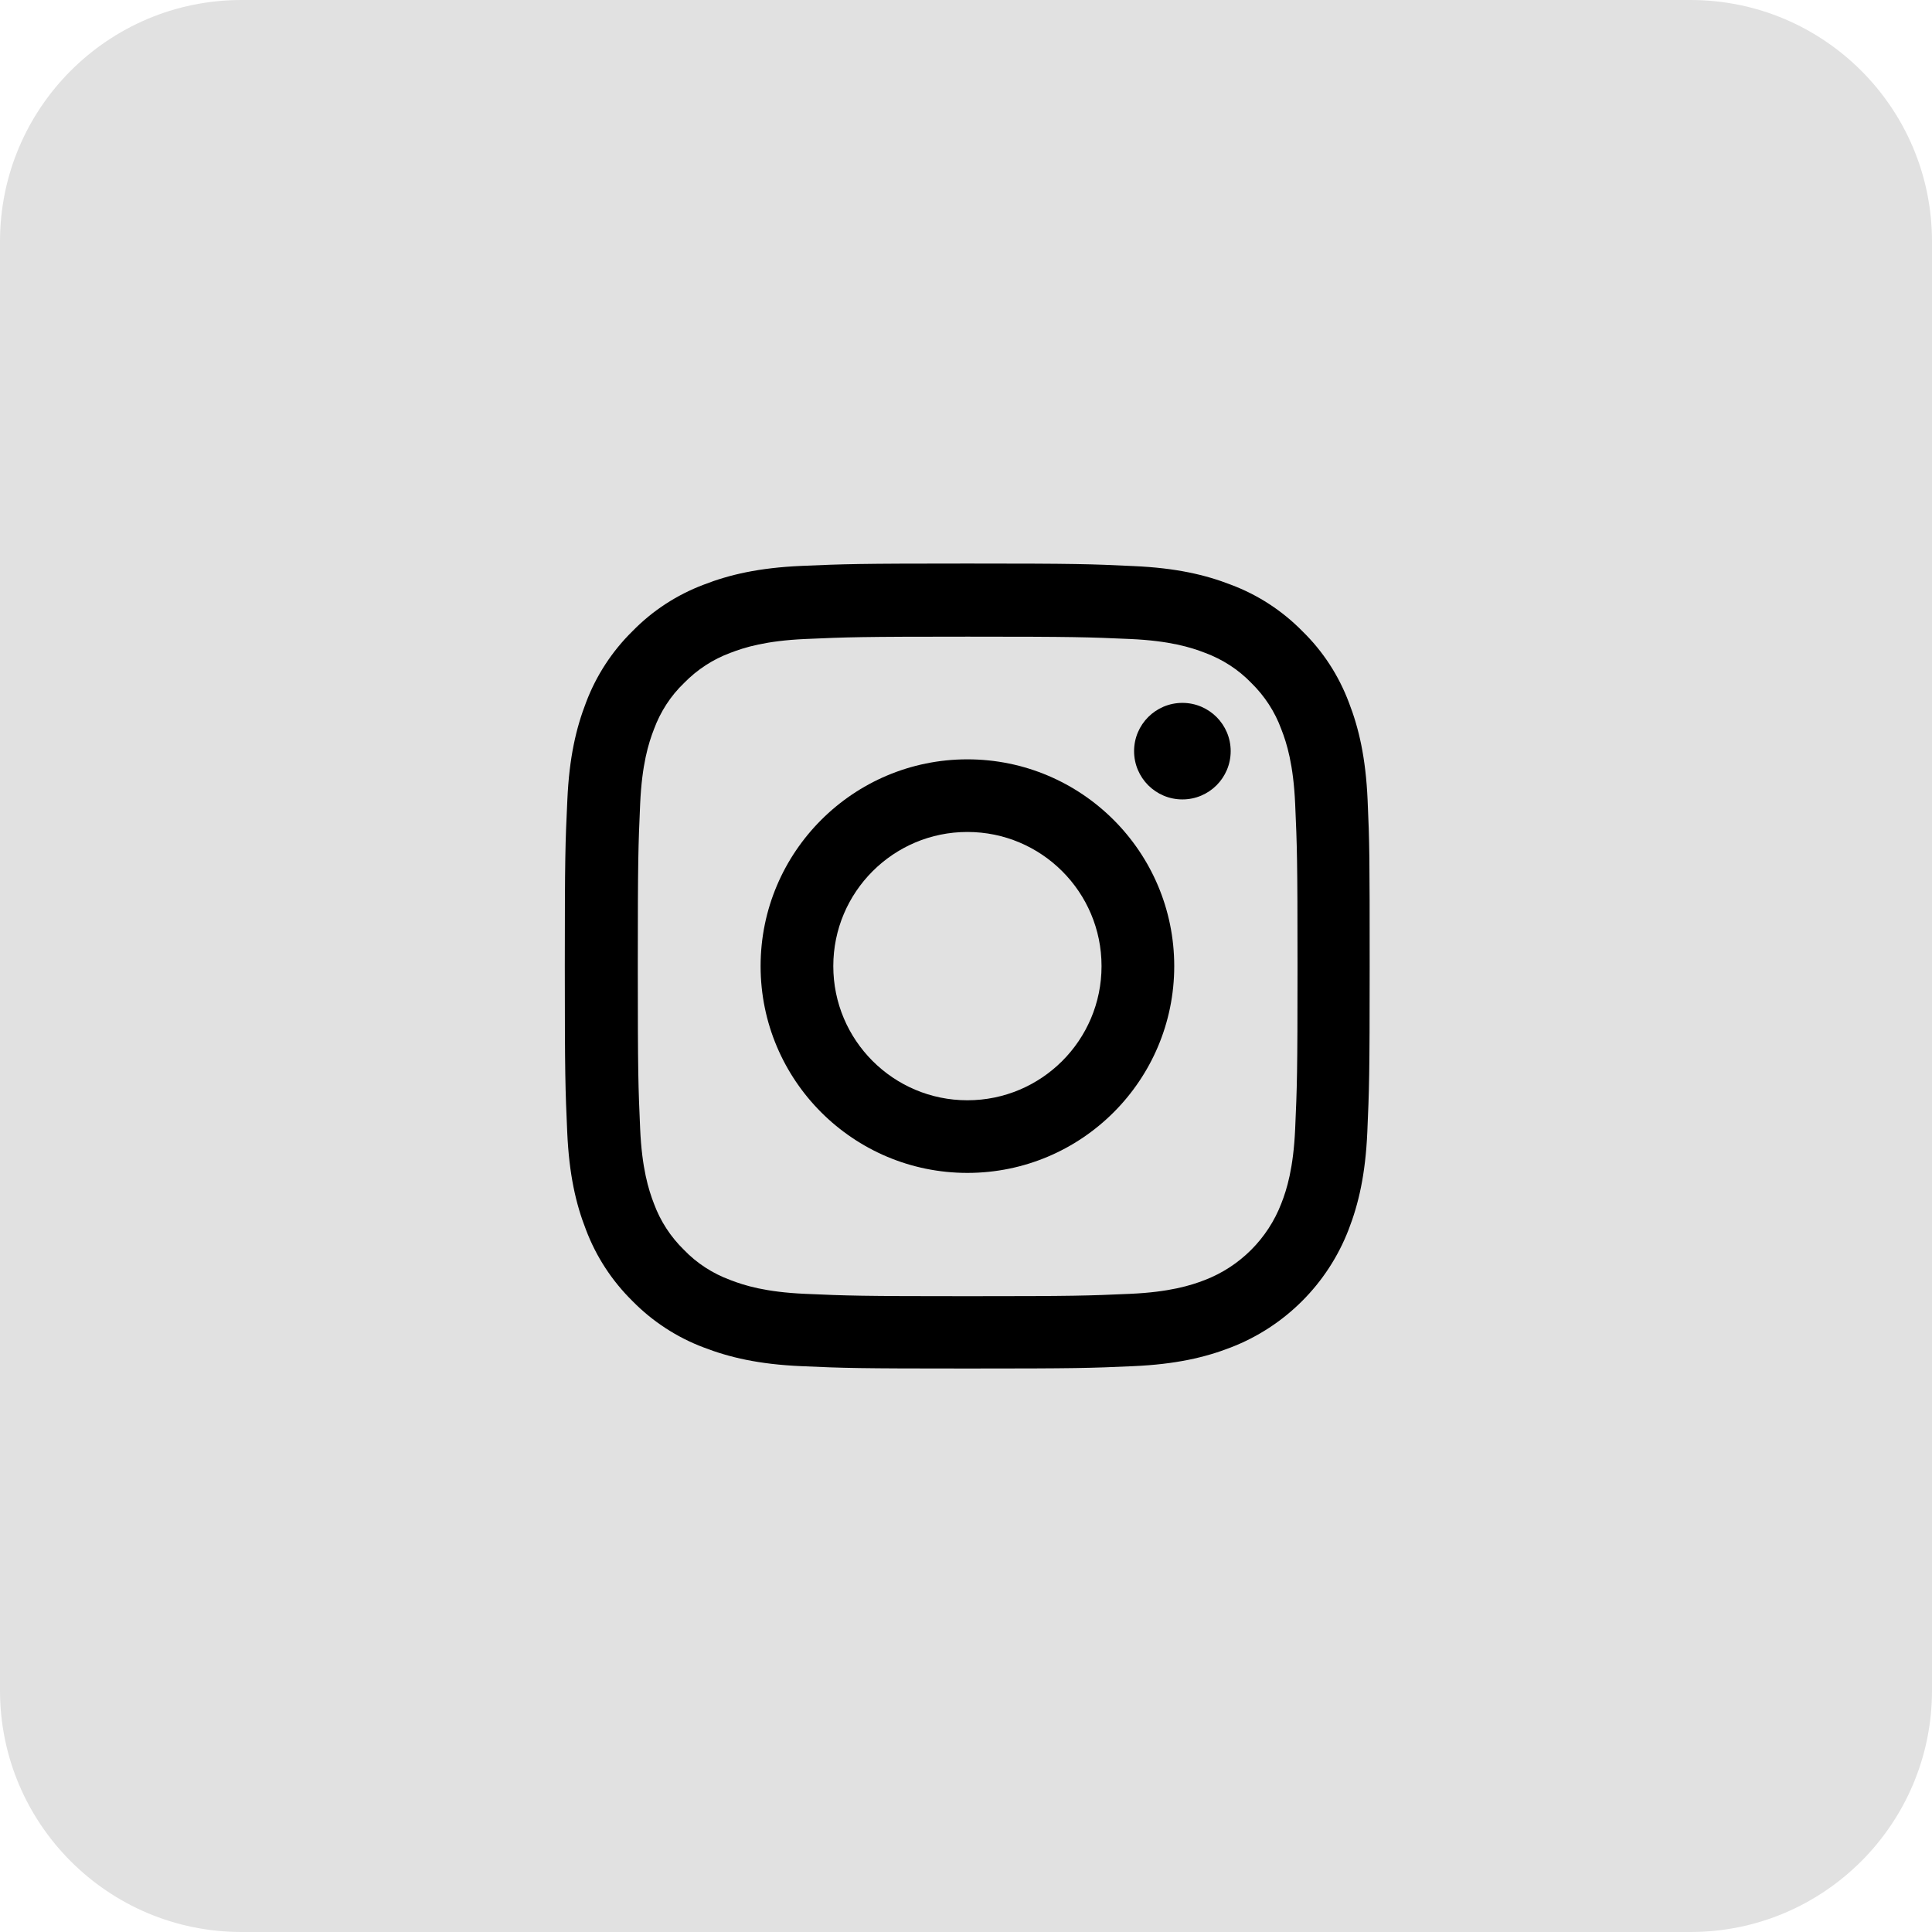
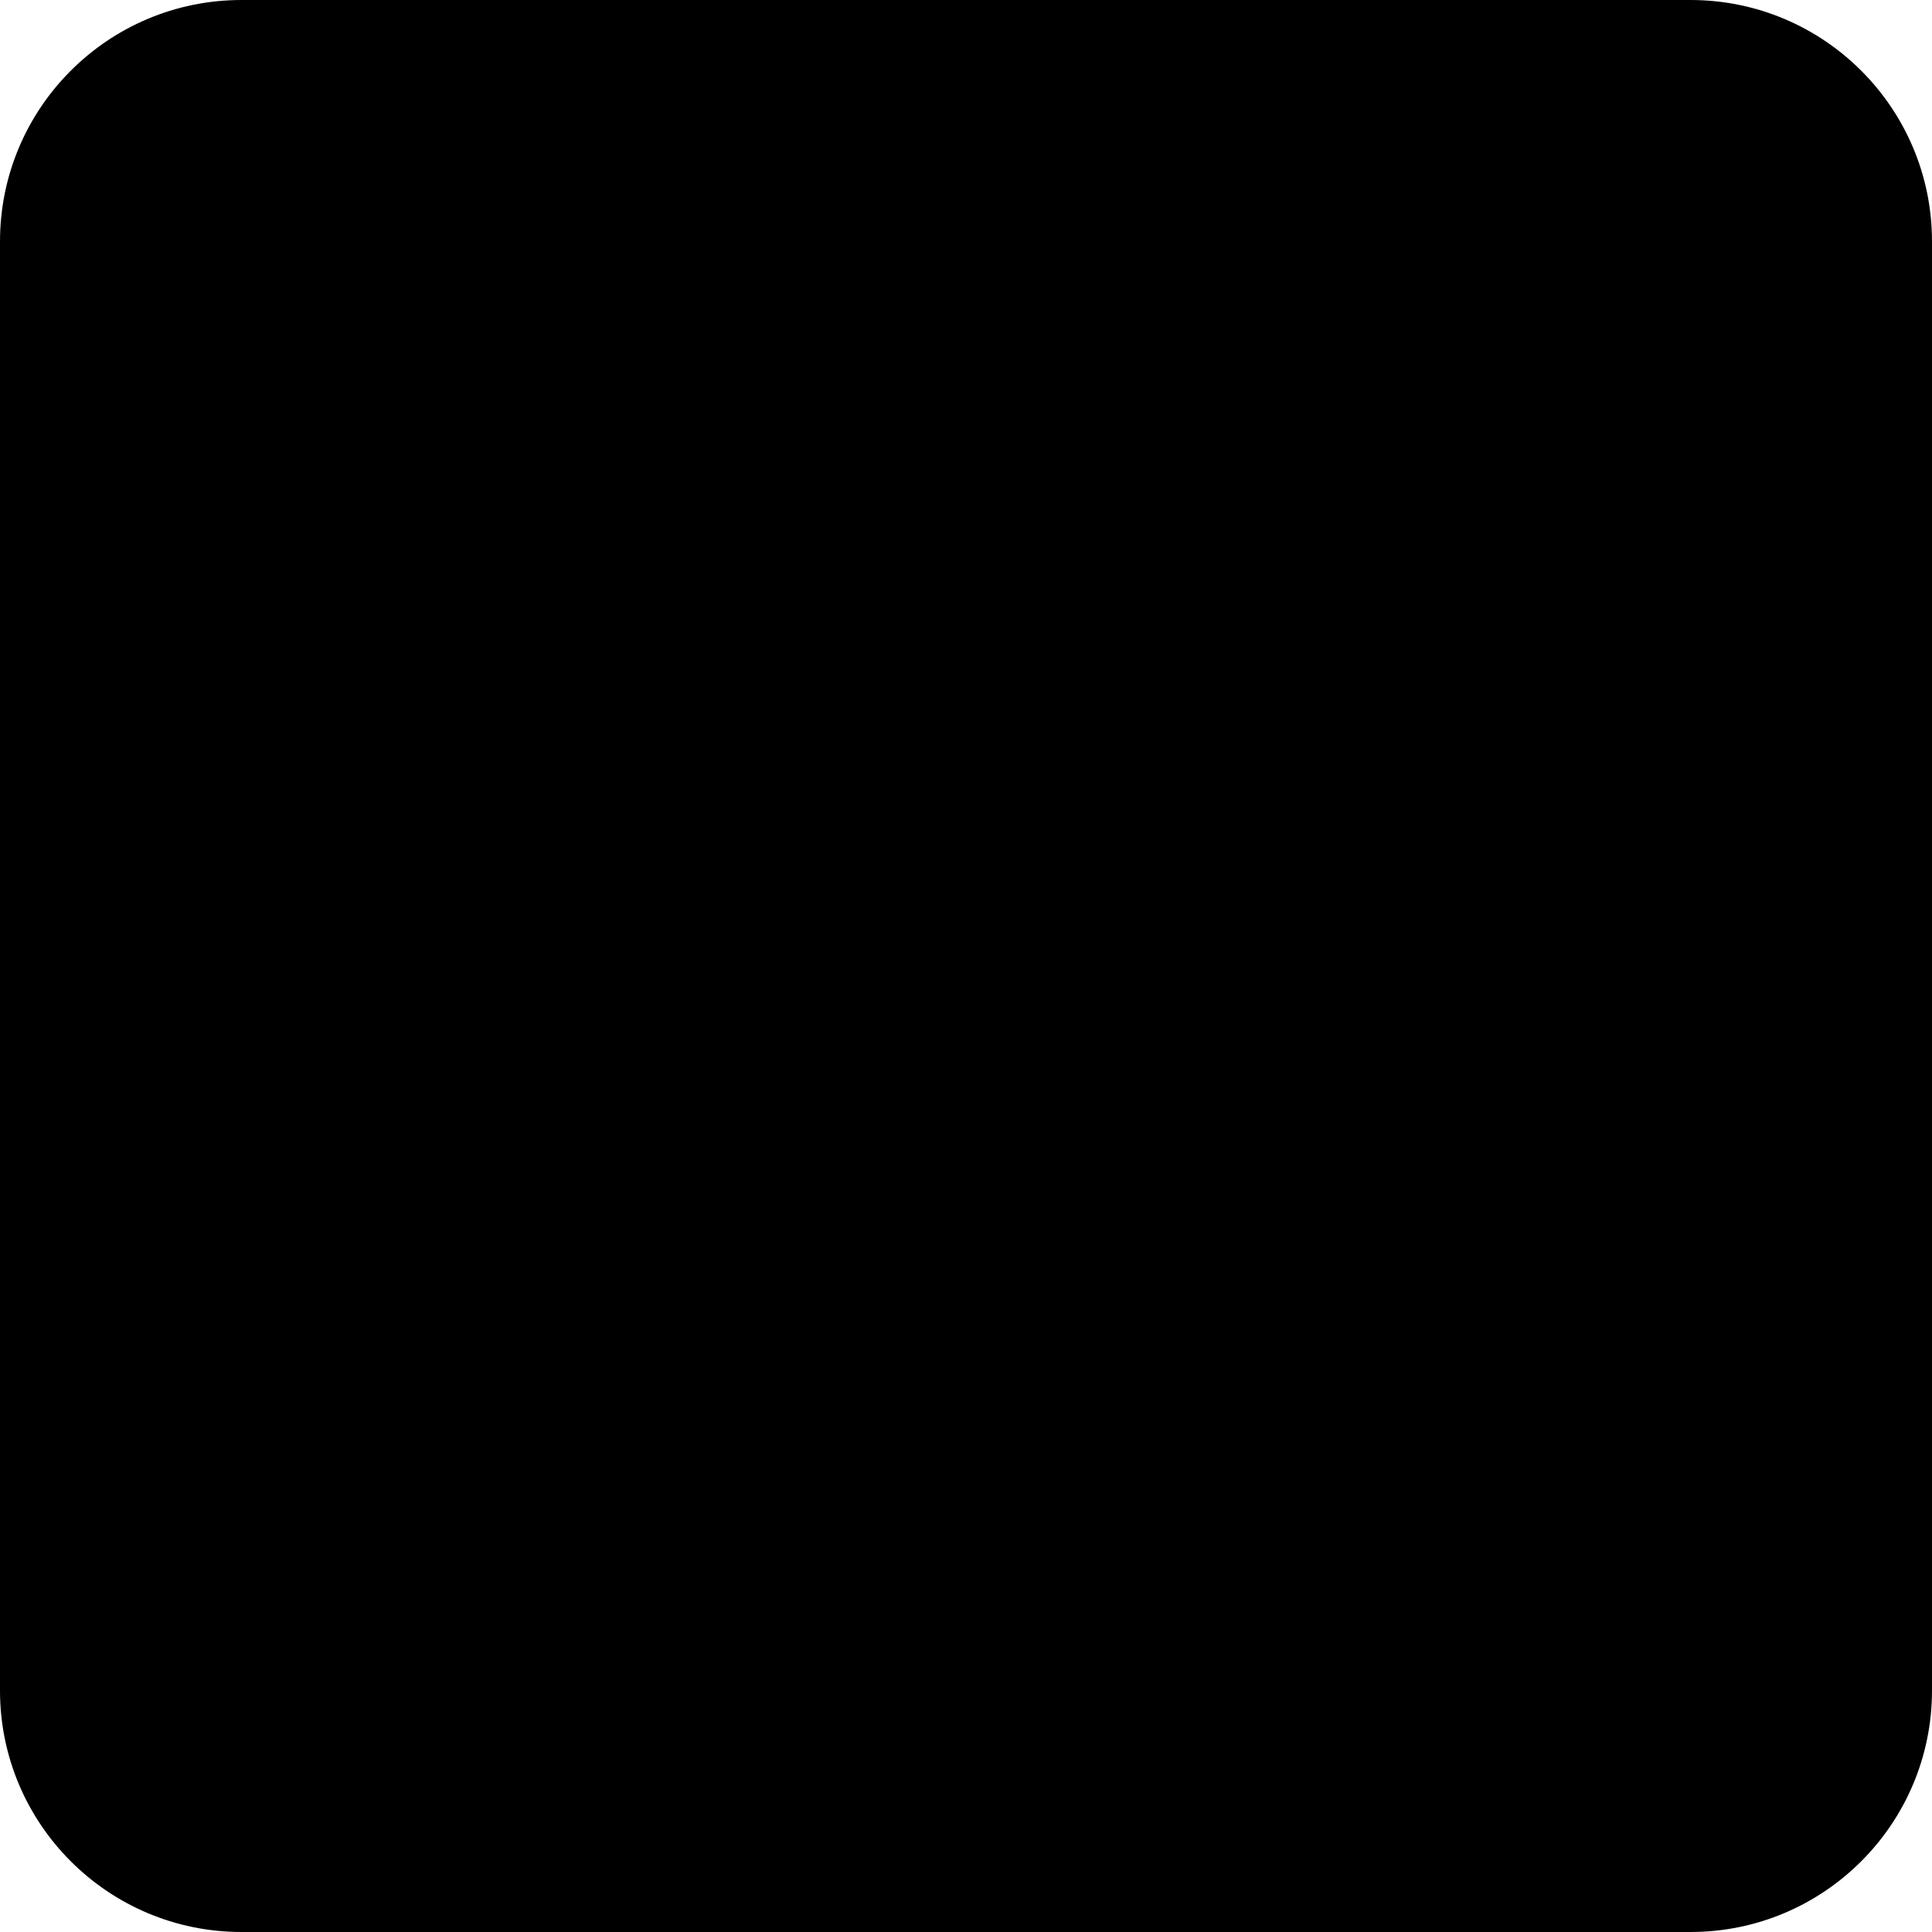
- <svg xmlns="http://www.w3.org/2000/svg" width="32" height="32" viewBox="0 0 32 32" fill="none">
-   <rect opacity="0.12" width="32" height="32" rx="4" fill="currentColor" />
-   <path d="M22.652 13.254C22.621 12.546 22.506 12.059 22.342 11.636C22.173 11.188 21.913 10.787 21.571 10.454C21.238 10.115 20.834 9.852 20.391 9.686C19.967 9.521 19.483 9.407 18.774 9.376C18.06 9.342 17.834 9.334 16.023 9.334C14.213 9.334 13.987 9.342 13.275 9.373C12.567 9.404 12.08 9.519 11.658 9.683C11.21 9.852 10.809 10.113 10.476 10.454C10.137 10.787 9.874 11.191 9.707 11.634C9.543 12.059 9.428 12.543 9.397 13.251C9.363 13.965 9.355 14.192 9.355 16.002C9.355 17.812 9.363 18.039 9.395 18.75C9.426 19.458 9.54 19.945 9.705 20.367C9.874 20.815 10.137 21.216 10.476 21.55C10.809 21.889 11.213 22.152 11.655 22.318C12.08 22.482 12.564 22.597 13.273 22.628C13.984 22.66 14.211 22.667 16.021 22.667C17.831 22.667 18.058 22.66 18.769 22.628C19.477 22.597 19.964 22.482 20.386 22.318C21.282 21.972 21.991 21.263 22.337 20.367C22.501 19.943 22.616 19.458 22.647 18.75C22.678 18.039 22.686 17.812 22.686 16.002C22.686 14.192 22.684 13.965 22.652 13.254ZM21.452 18.698C21.423 19.349 21.314 19.701 21.222 19.935C20.998 20.516 20.537 20.977 19.956 21.201C19.722 21.292 19.368 21.401 18.719 21.43C18.016 21.461 17.805 21.469 16.026 21.469C14.247 21.469 14.034 21.461 13.333 21.43C12.682 21.401 12.33 21.292 12.096 21.201C11.806 21.094 11.543 20.925 11.33 20.703C11.108 20.487 10.939 20.227 10.832 19.938C10.741 19.703 10.632 19.349 10.603 18.7C10.572 17.997 10.564 17.786 10.564 16.007C10.564 14.228 10.572 14.015 10.603 13.314C10.632 12.663 10.741 12.311 10.832 12.077C10.939 11.788 11.108 11.525 11.332 11.311C11.549 11.089 11.809 10.92 12.098 10.813C12.333 10.722 12.687 10.613 13.335 10.584C14.039 10.553 14.25 10.545 16.029 10.545C17.81 10.545 18.021 10.553 18.722 10.584C19.373 10.613 19.725 10.722 19.959 10.813C20.248 10.92 20.511 11.089 20.725 11.311C20.946 11.527 21.116 11.788 21.222 12.077C21.314 12.311 21.423 12.665 21.452 13.314C21.483 14.017 21.491 14.228 21.491 16.007C21.491 17.786 21.483 17.994 21.452 18.698Z" fill="currentColor" />
-   <path d="M16.023 12.577C14.133 12.577 12.598 14.111 12.598 16.002C12.598 17.893 14.133 19.427 16.023 19.427C17.915 19.427 19.449 17.893 19.449 16.002C19.449 14.111 17.915 12.577 16.023 12.577ZM16.023 18.224C14.797 18.224 13.802 17.229 13.802 16.002C13.802 14.775 14.797 13.78 16.023 13.78C17.25 13.78 18.245 14.775 18.245 16.002C18.245 17.229 17.25 18.224 16.023 18.224Z" fill="currentColor" />
-   <path d="M20.384 12.441C20.384 12.883 20.026 13.241 19.584 13.241C19.142 13.241 18.784 12.883 18.784 12.441C18.784 12 19.142 11.642 19.584 11.642C20.026 11.642 20.384 12 20.384 12.441Z" fill="currentColor" />
+ <svg xmlns="http://www.w3.org/2000/svg" class="icon" width="32" height="32" viewBox="0 0 32 32" fill="none">
+   <rect class="icon-bgc" width="32" height="32" rx="4" fill="currentColor" />
+   <path class="icon-color" d="M22.652 13.254C22.621 12.546 22.506 12.059 22.342 11.636C22.173 11.188 21.913 10.787 21.571 10.454C21.238 10.115 20.834 9.852 20.391 9.686C19.967 9.521 19.483 9.407 18.774 9.376C18.06 9.342 17.834 9.334 16.023 9.334C14.213 9.334 13.987 9.342 13.275 9.373C12.567 9.404 12.08 9.519 11.658 9.683C11.21 9.852 10.809 10.113 10.476 10.454C10.137 10.787 9.874 11.191 9.707 11.634C9.543 12.059 9.428 12.543 9.397 13.251C9.363 13.965 9.355 14.192 9.355 16.002C9.355 17.812 9.363 18.039 9.395 18.75C9.426 19.458 9.54 19.945 9.705 20.367C9.874 20.815 10.137 21.216 10.476 21.55C10.809 21.889 11.213 22.152 11.655 22.318C12.08 22.482 12.564 22.597 13.273 22.628C13.984 22.66 14.211 22.667 16.021 22.667C17.831 22.667 18.058 22.66 18.769 22.628C19.477 22.597 19.964 22.482 20.386 22.318C21.282 21.972 21.991 21.263 22.337 20.367C22.501 19.943 22.616 19.458 22.647 18.75C22.678 18.039 22.686 17.812 22.686 16.002C22.686 14.192 22.684 13.965 22.652 13.254ZM21.452 18.698C21.423 19.349 21.314 19.701 21.222 19.935C20.998 20.516 20.537 20.977 19.956 21.201C19.722 21.292 19.368 21.401 18.719 21.43C18.016 21.461 17.805 21.469 16.026 21.469C14.247 21.469 14.034 21.461 13.333 21.43C12.682 21.401 12.33 21.292 12.096 21.201C11.806 21.094 11.543 20.925 11.33 20.703C11.108 20.487 10.939 20.227 10.832 19.938C10.741 19.703 10.632 19.349 10.603 18.7C10.572 17.997 10.564 17.786 10.564 16.007C10.564 14.228 10.572 14.015 10.603 13.314C10.632 12.663 10.741 12.311 10.832 12.077C10.939 11.788 11.108 11.525 11.332 11.311C11.549 11.089 11.809 10.92 12.098 10.813C12.333 10.722 12.687 10.613 13.335 10.584C14.039 10.553 14.25 10.545 16.029 10.545C17.81 10.545 18.021 10.553 18.722 10.584C19.373 10.613 19.725 10.722 19.959 10.813C20.248 10.92 20.511 11.089 20.725 11.311C20.946 11.527 21.116 11.788 21.222 12.077C21.314 12.311 21.423 12.665 21.452 13.314C21.483 14.017 21.491 14.228 21.491 16.007C21.491 17.786 21.483 17.994 21.452 18.698Z" fill="currentColor" />
+   <path class="icon-color" d="M16.023 12.577C14.133 12.577 12.598 14.111 12.598 16.002C12.598 17.893 14.133 19.427 16.023 19.427C17.915 19.427 19.449 17.893 19.449 16.002C19.449 14.111 17.915 12.577 16.023 12.577ZM16.023 18.224C14.797 18.224 13.802 17.229 13.802 16.002C13.802 14.775 14.797 13.78 16.023 13.78C17.25 13.78 18.245 14.775 18.245 16.002C18.245 17.229 17.25 18.224 16.023 18.224Z" fill="currentColor" />
+   <path class="icon-color" d="M20.384 12.441C20.384 12.883 20.026 13.241 19.584 13.241C19.142 13.241 18.784 12.883 18.784 12.441C18.784 12 19.142 11.642 19.584 11.642C20.026 11.642 20.384 12 20.384 12.441Z" fill="currentColor" />
</svg>
